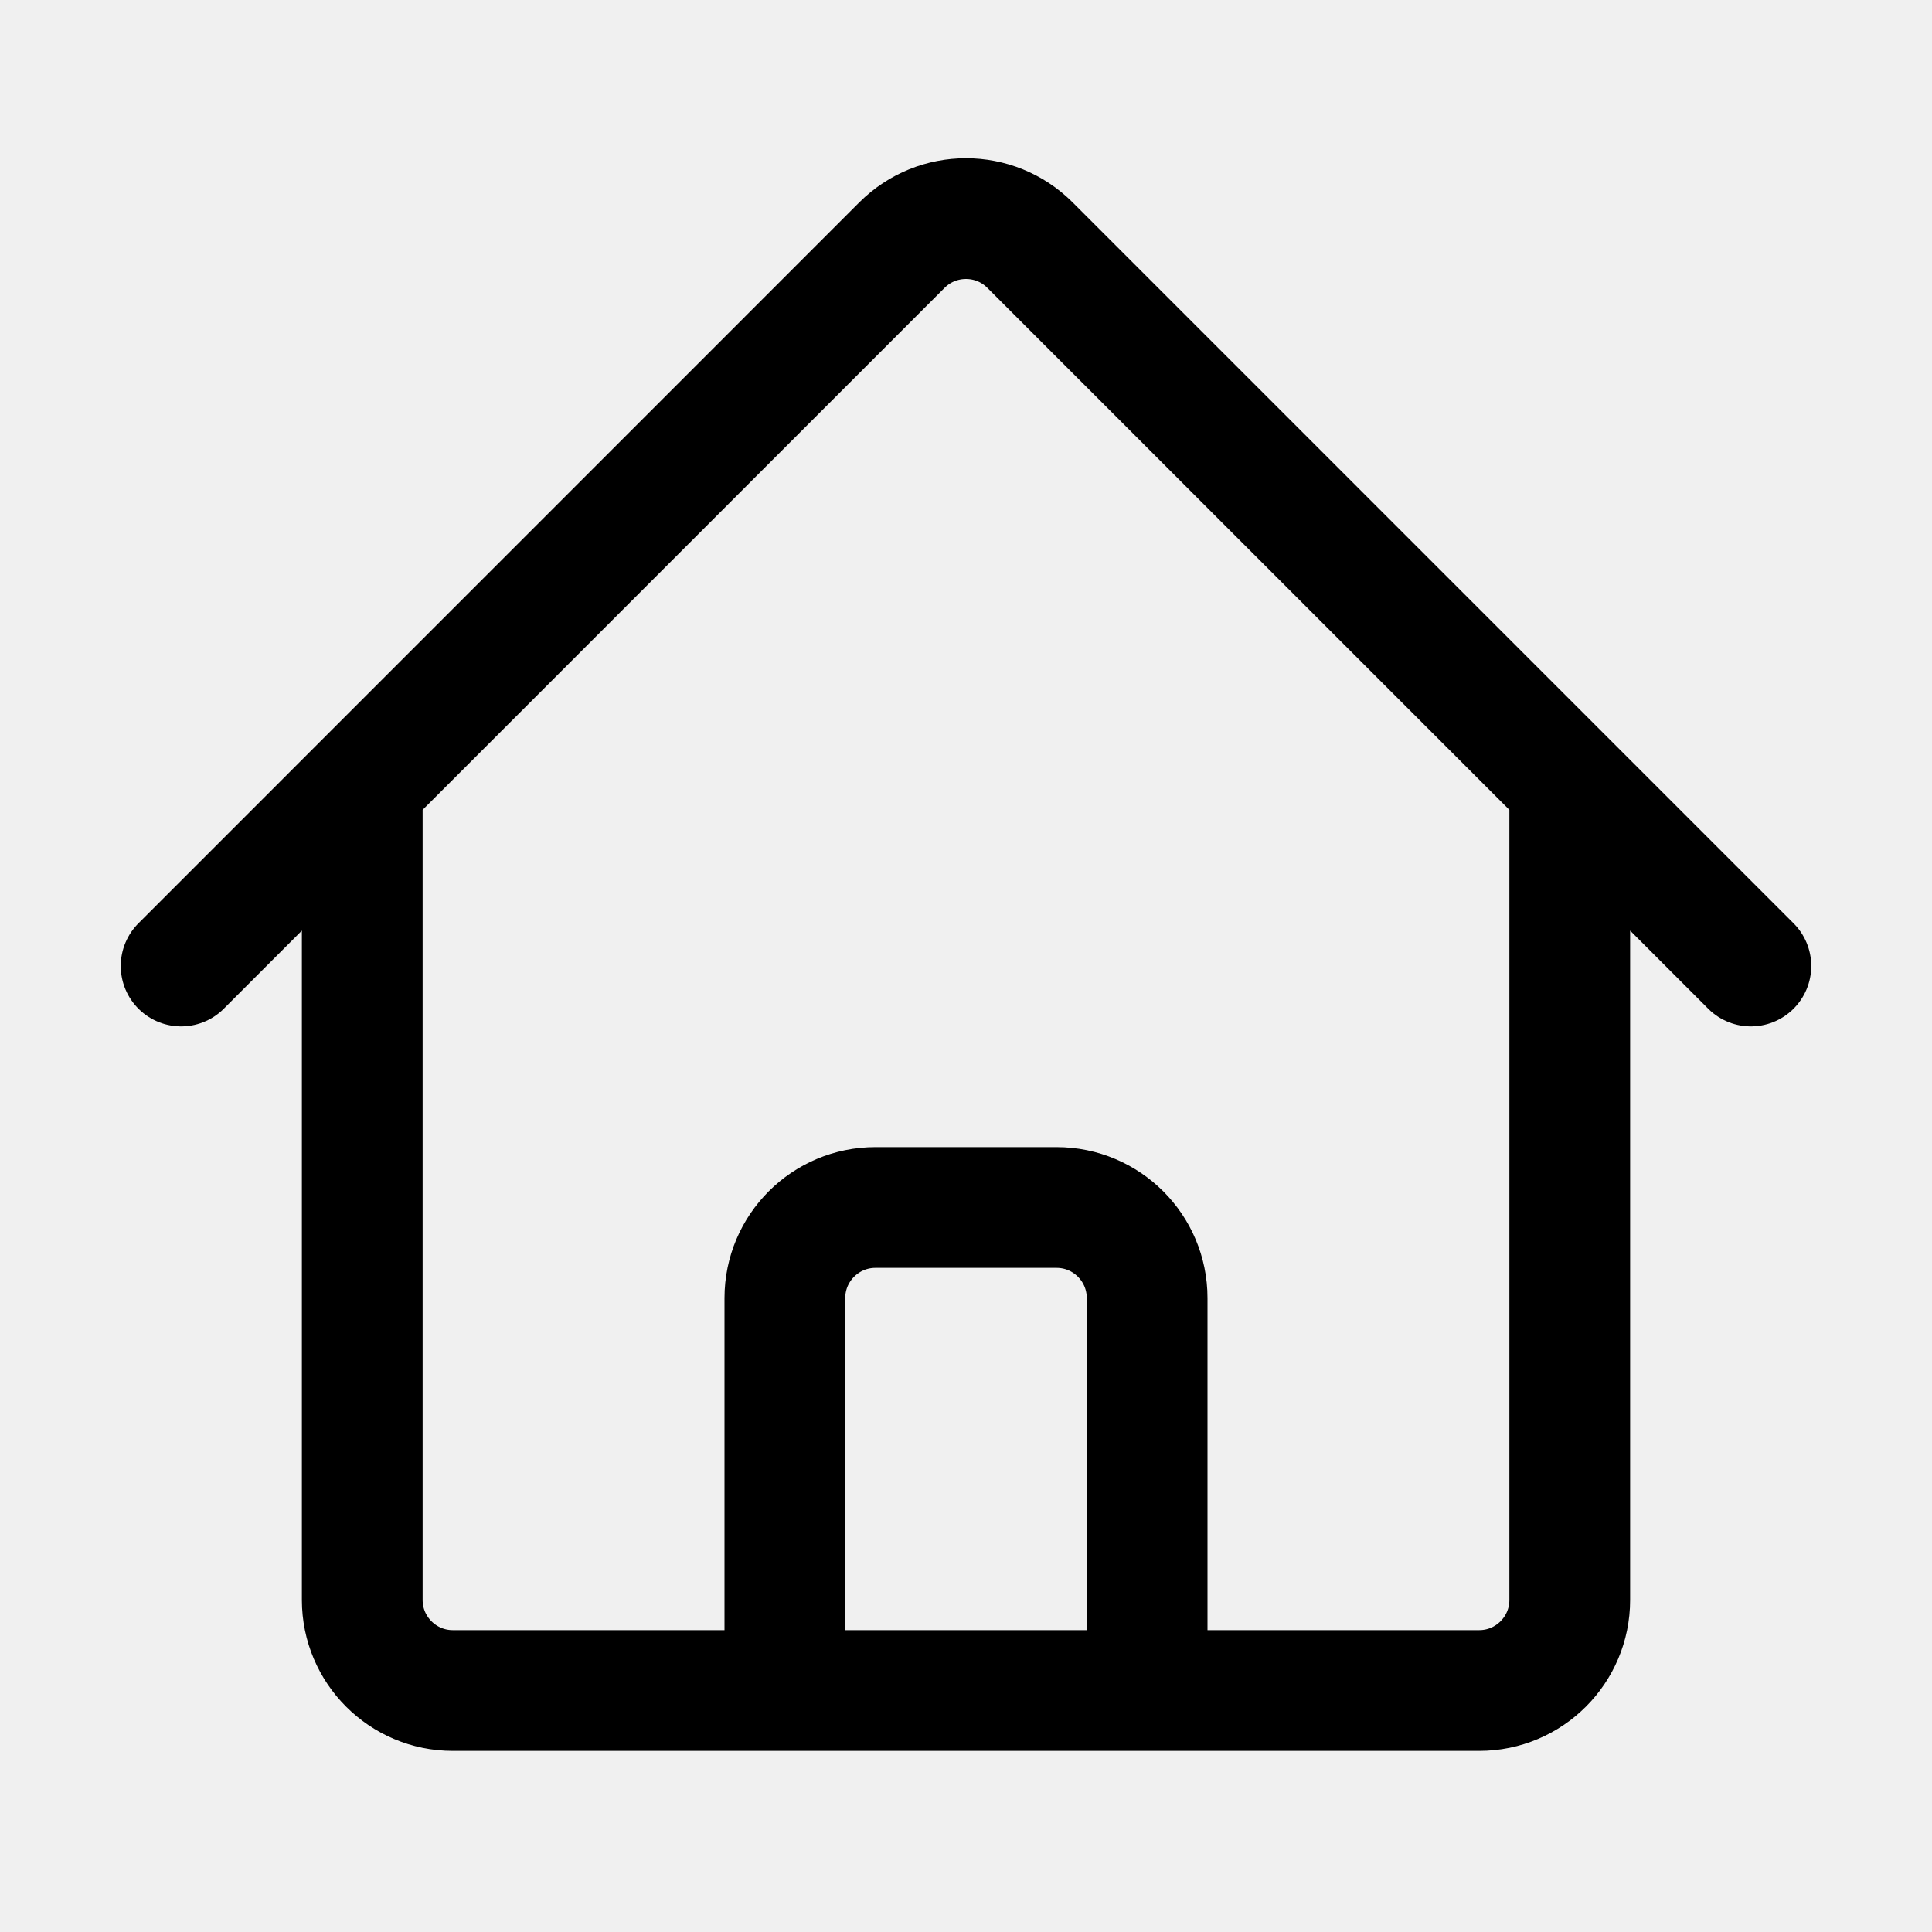
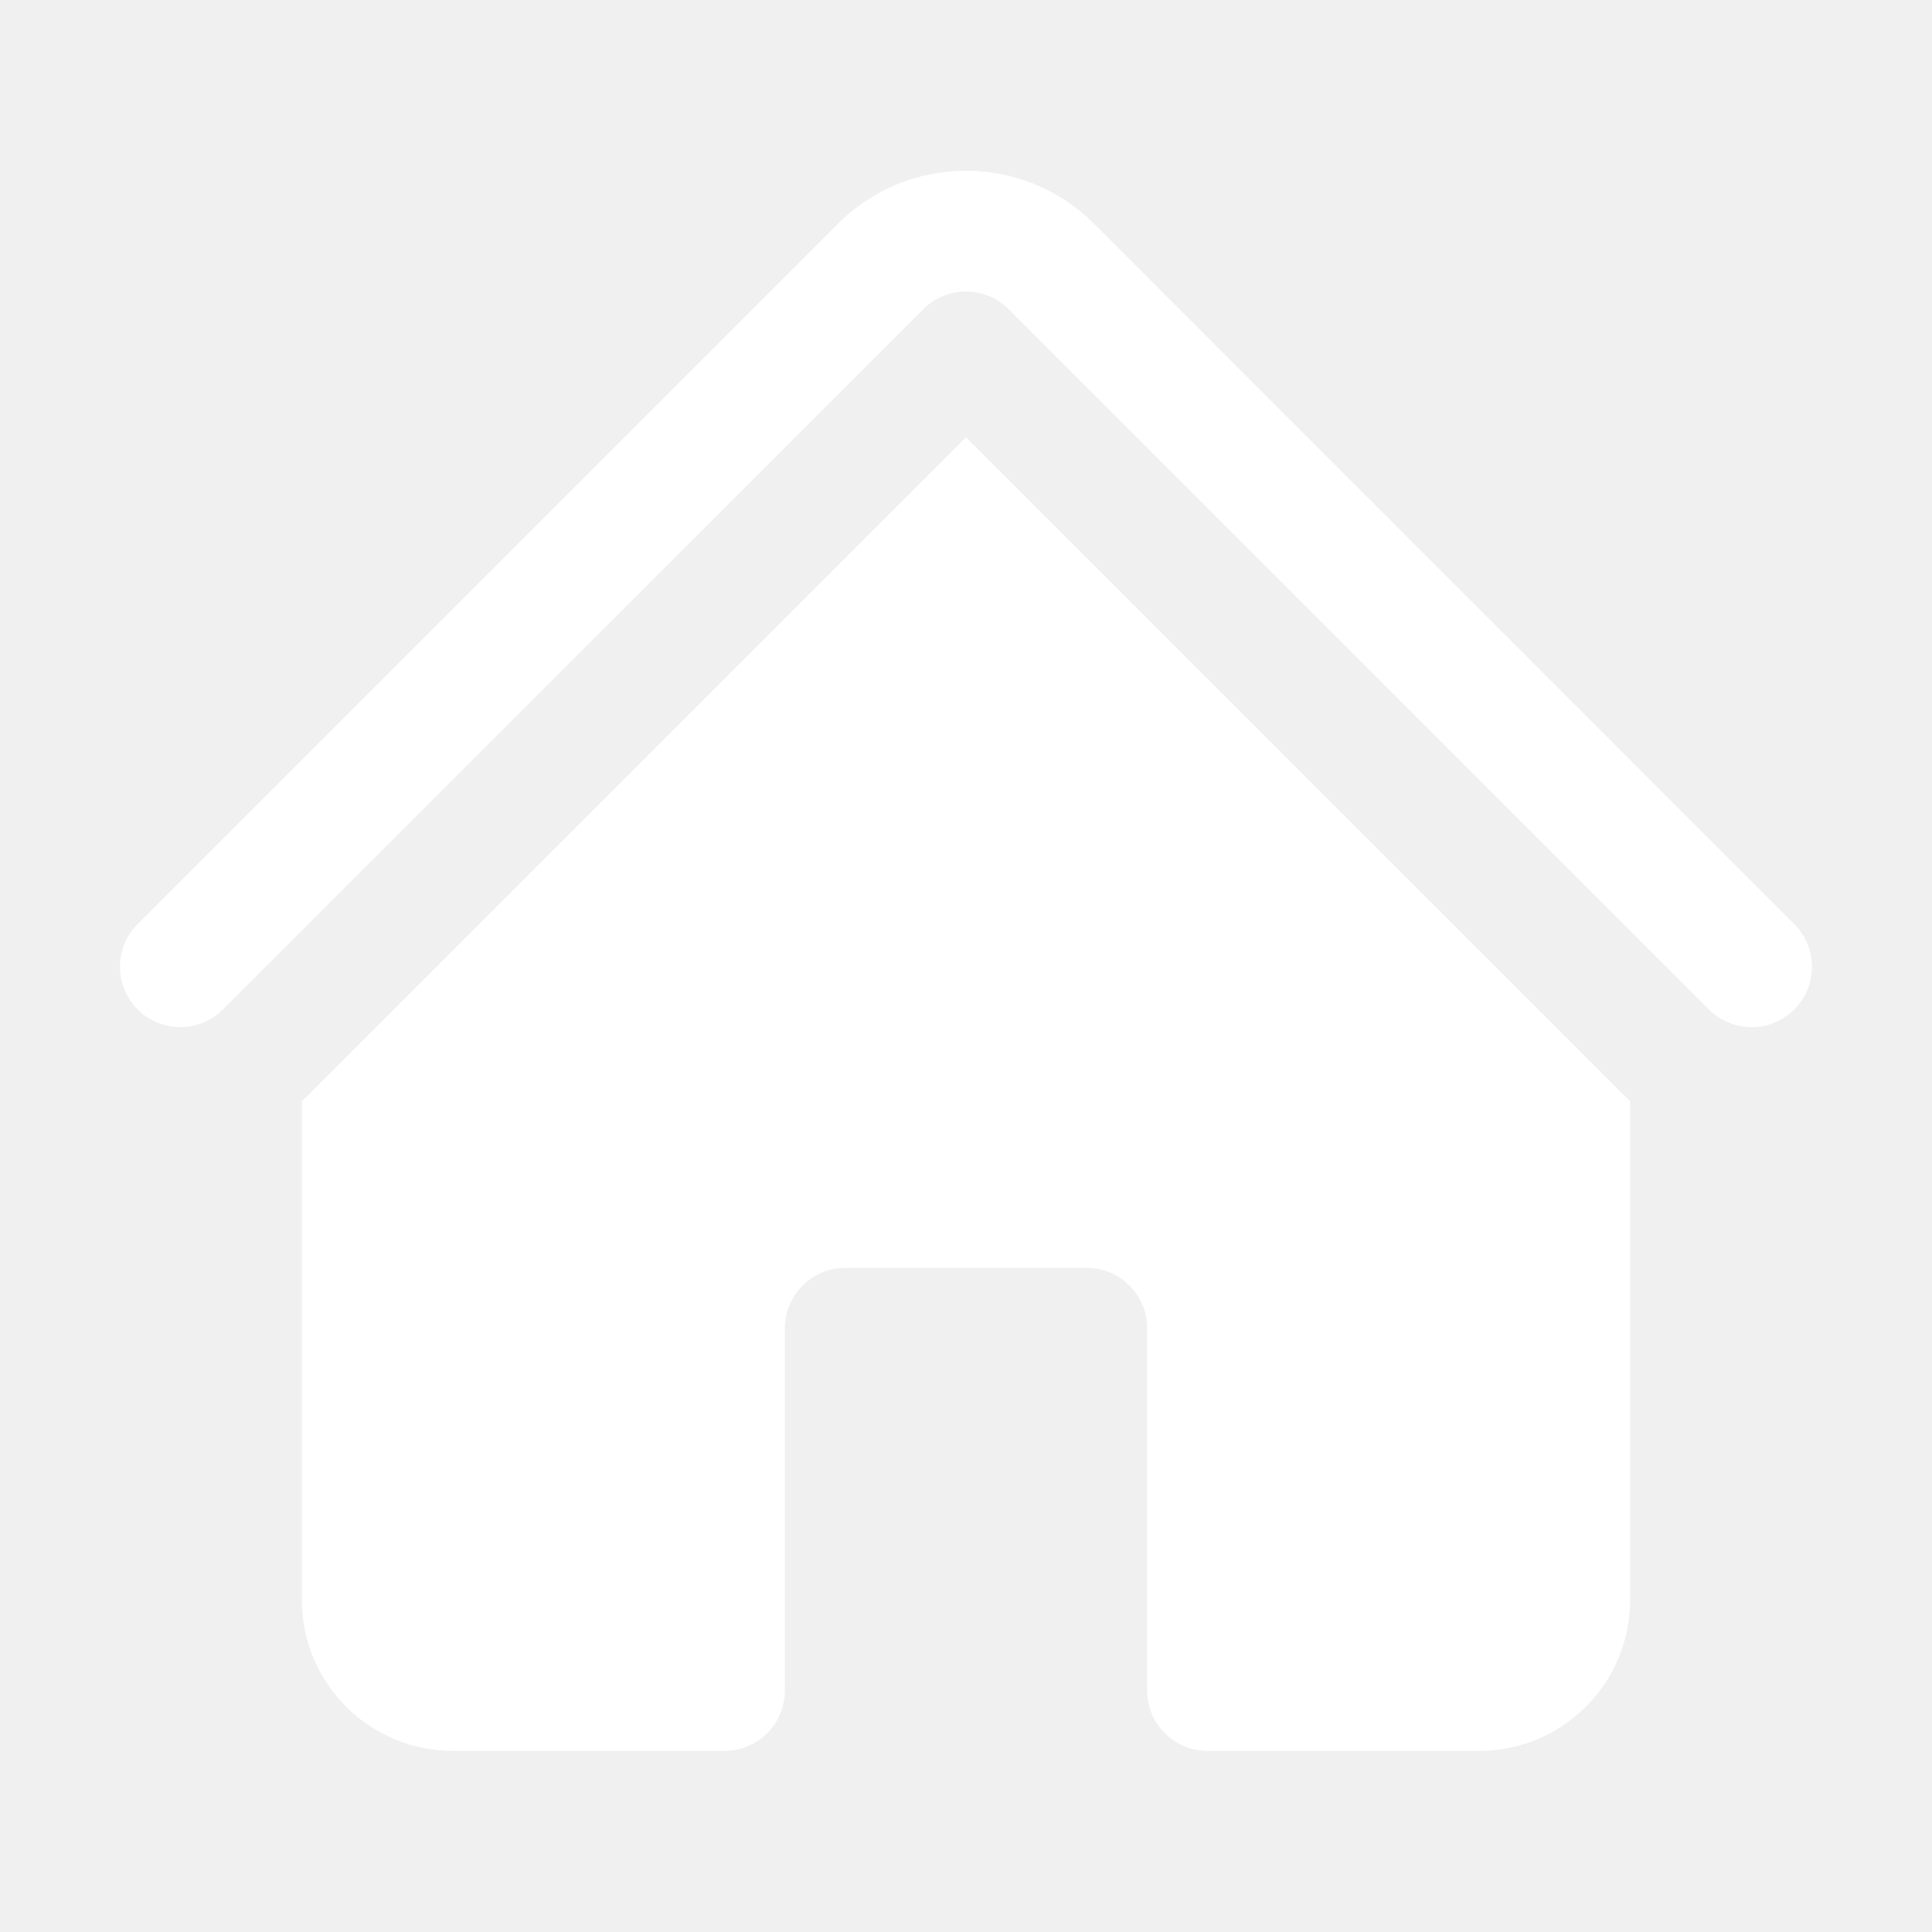
- <svg xmlns="http://www.w3.org/2000/svg" fill="none" viewBox="0 0 24 24" stroke-width="1.5" stroke="currentColor" class="w-6 h-6">
-   <path stroke-linecap="round" stroke-linejoin="round" d="m2.25 12 8.954-8.955c.44-.439 1.152-.439 1.591 0L21.75 12M4.5 9.75v10.125c0 .621.504 1.125 1.125 1.125H9.75v-4.875c0-.621.504-1.125 1.125-1.125h2.25c.621 0 1.125.504 1.125 1.125V21h4.125c.621 0 1.125-.504 1.125-1.125V9.75M8.25 21h8.25" />
+ <svg xmlns="http://www.w3.org/2000/svg" viewBox="0 0 24 24" fill="white" class="w-6 h-6">
+   <path d="M11.47 3.841a.75.75 0 0 1 1.06 0l8.69 8.69a.75.75 0 1 0 1.06-1.061l-8.689-8.69a2.25 2.25 0 0 0-3.182 0l-8.69 8.69a.75.75 0 1 0 1.061 1.06l8.69-8.689Z" />
+   <path d="m12 5.432 8.159 8.159c.03.03.06.058.091.086v6.198c0 1.035-.84 1.875-1.875 1.875H15a.75.75 0 0 1-.75-.75v-4.5a.75.75 0 0 0-.75-.75h-3a.75.75 0 0 0-.75.75V21a.75.75 0 0 1-.75.75H5.625a1.875 1.875 0 0 1-1.875-1.875v-6.198a2.29 2.29 0 0 0 .091-.086L12 5.432Z" />
</svg>
